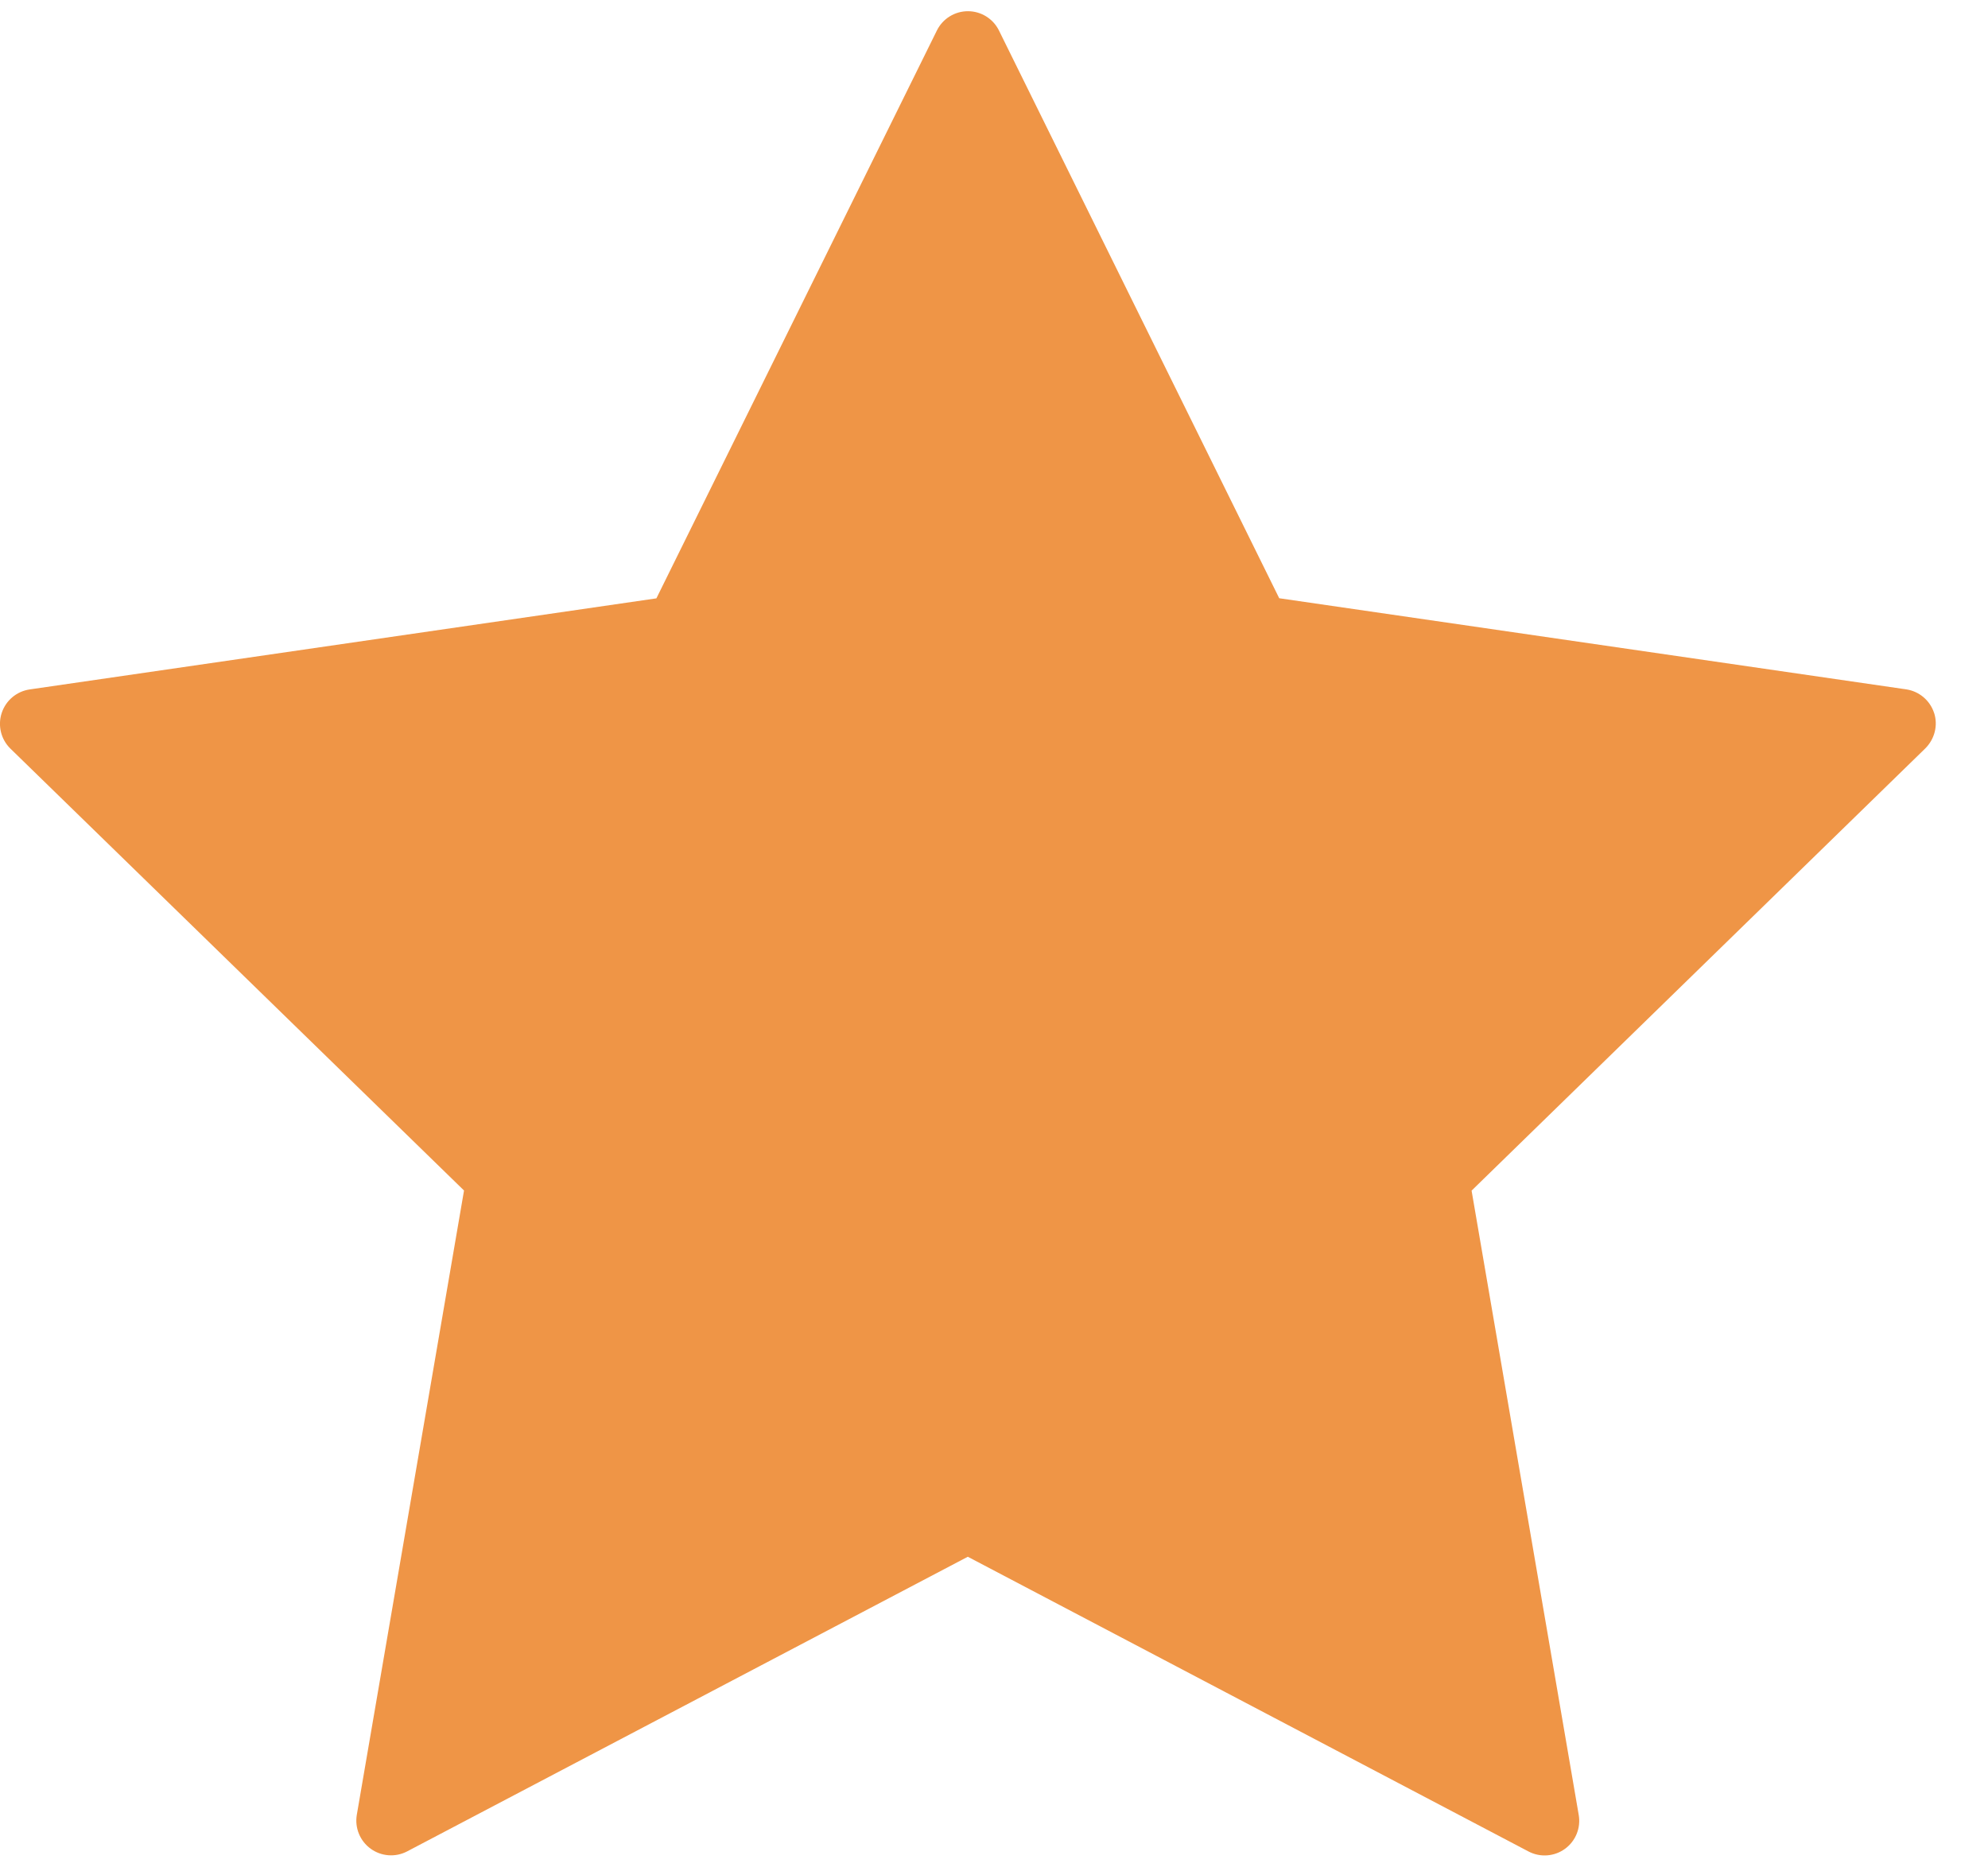
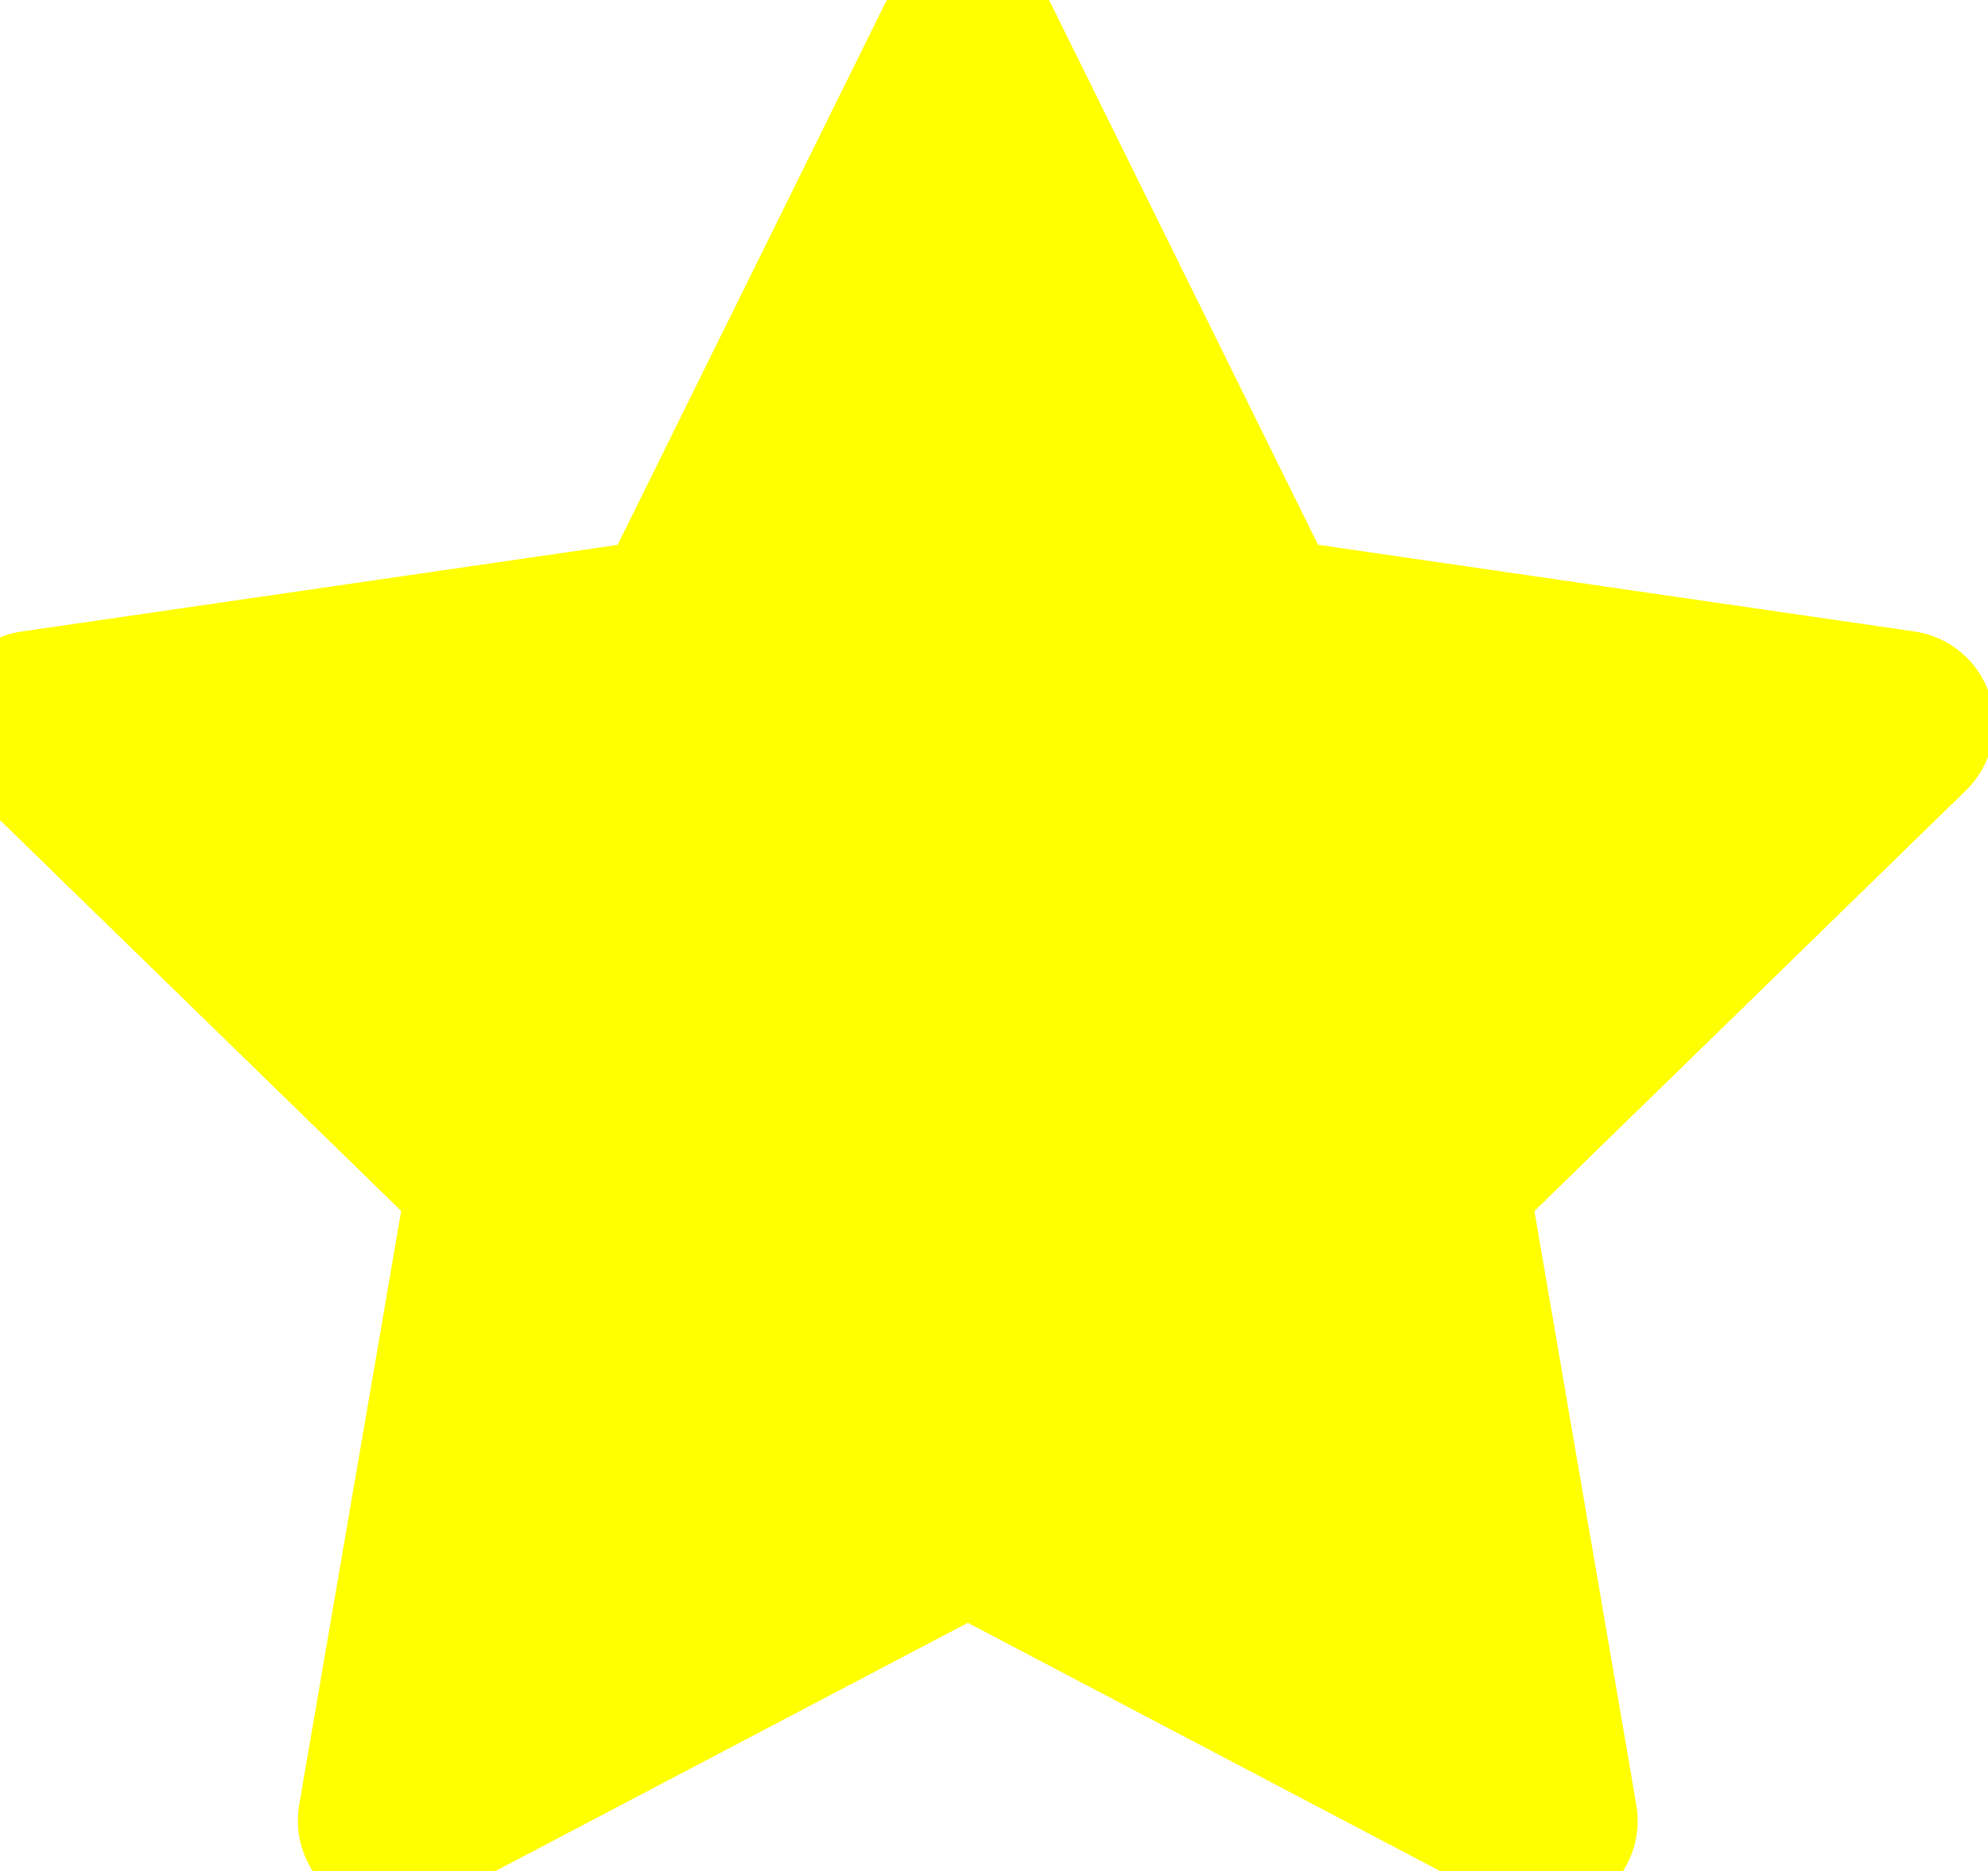
<svg xmlns="http://www.w3.org/2000/svg" width="17" height="16">
-   <path d="M16.539 6.097a.297.297 0 00-.24-.202l-5.36-.779L8.542.26a.296.296 0 00-.53 0L5.613 5.117l-5.36.779a.297.297 0 00-.165.505l3.88 3.78-.917 5.34a.297.297 0 00.43.312l4.795-2.52 4.794 2.52a.296.296 0 00.43-.313l-.916-5.338L16.464 6.4c.08-.08.11-.197.075-.304z" fill="#EF9546" fill-rule="nonzero" />
+   <path d="M16.539 6.097a.297.297 0 00-.24-.202l-5.36-.779L8.542.26a.296.296 0 00-.53 0L5.613 5.117l-5.36.779a.297.297 0 00-.165.505l3.88 3.78-.917 5.34a.297.297 0 00.43.312l4.795-2.52 4.794 2.52a.296.296 0 00.43-.313l-.916-5.338L16.464 6.4c.08-.08.11-.197.075-.304z" fill="#ffff00" stroke="yellow" fill-rule="nonzero" />
</svg>
